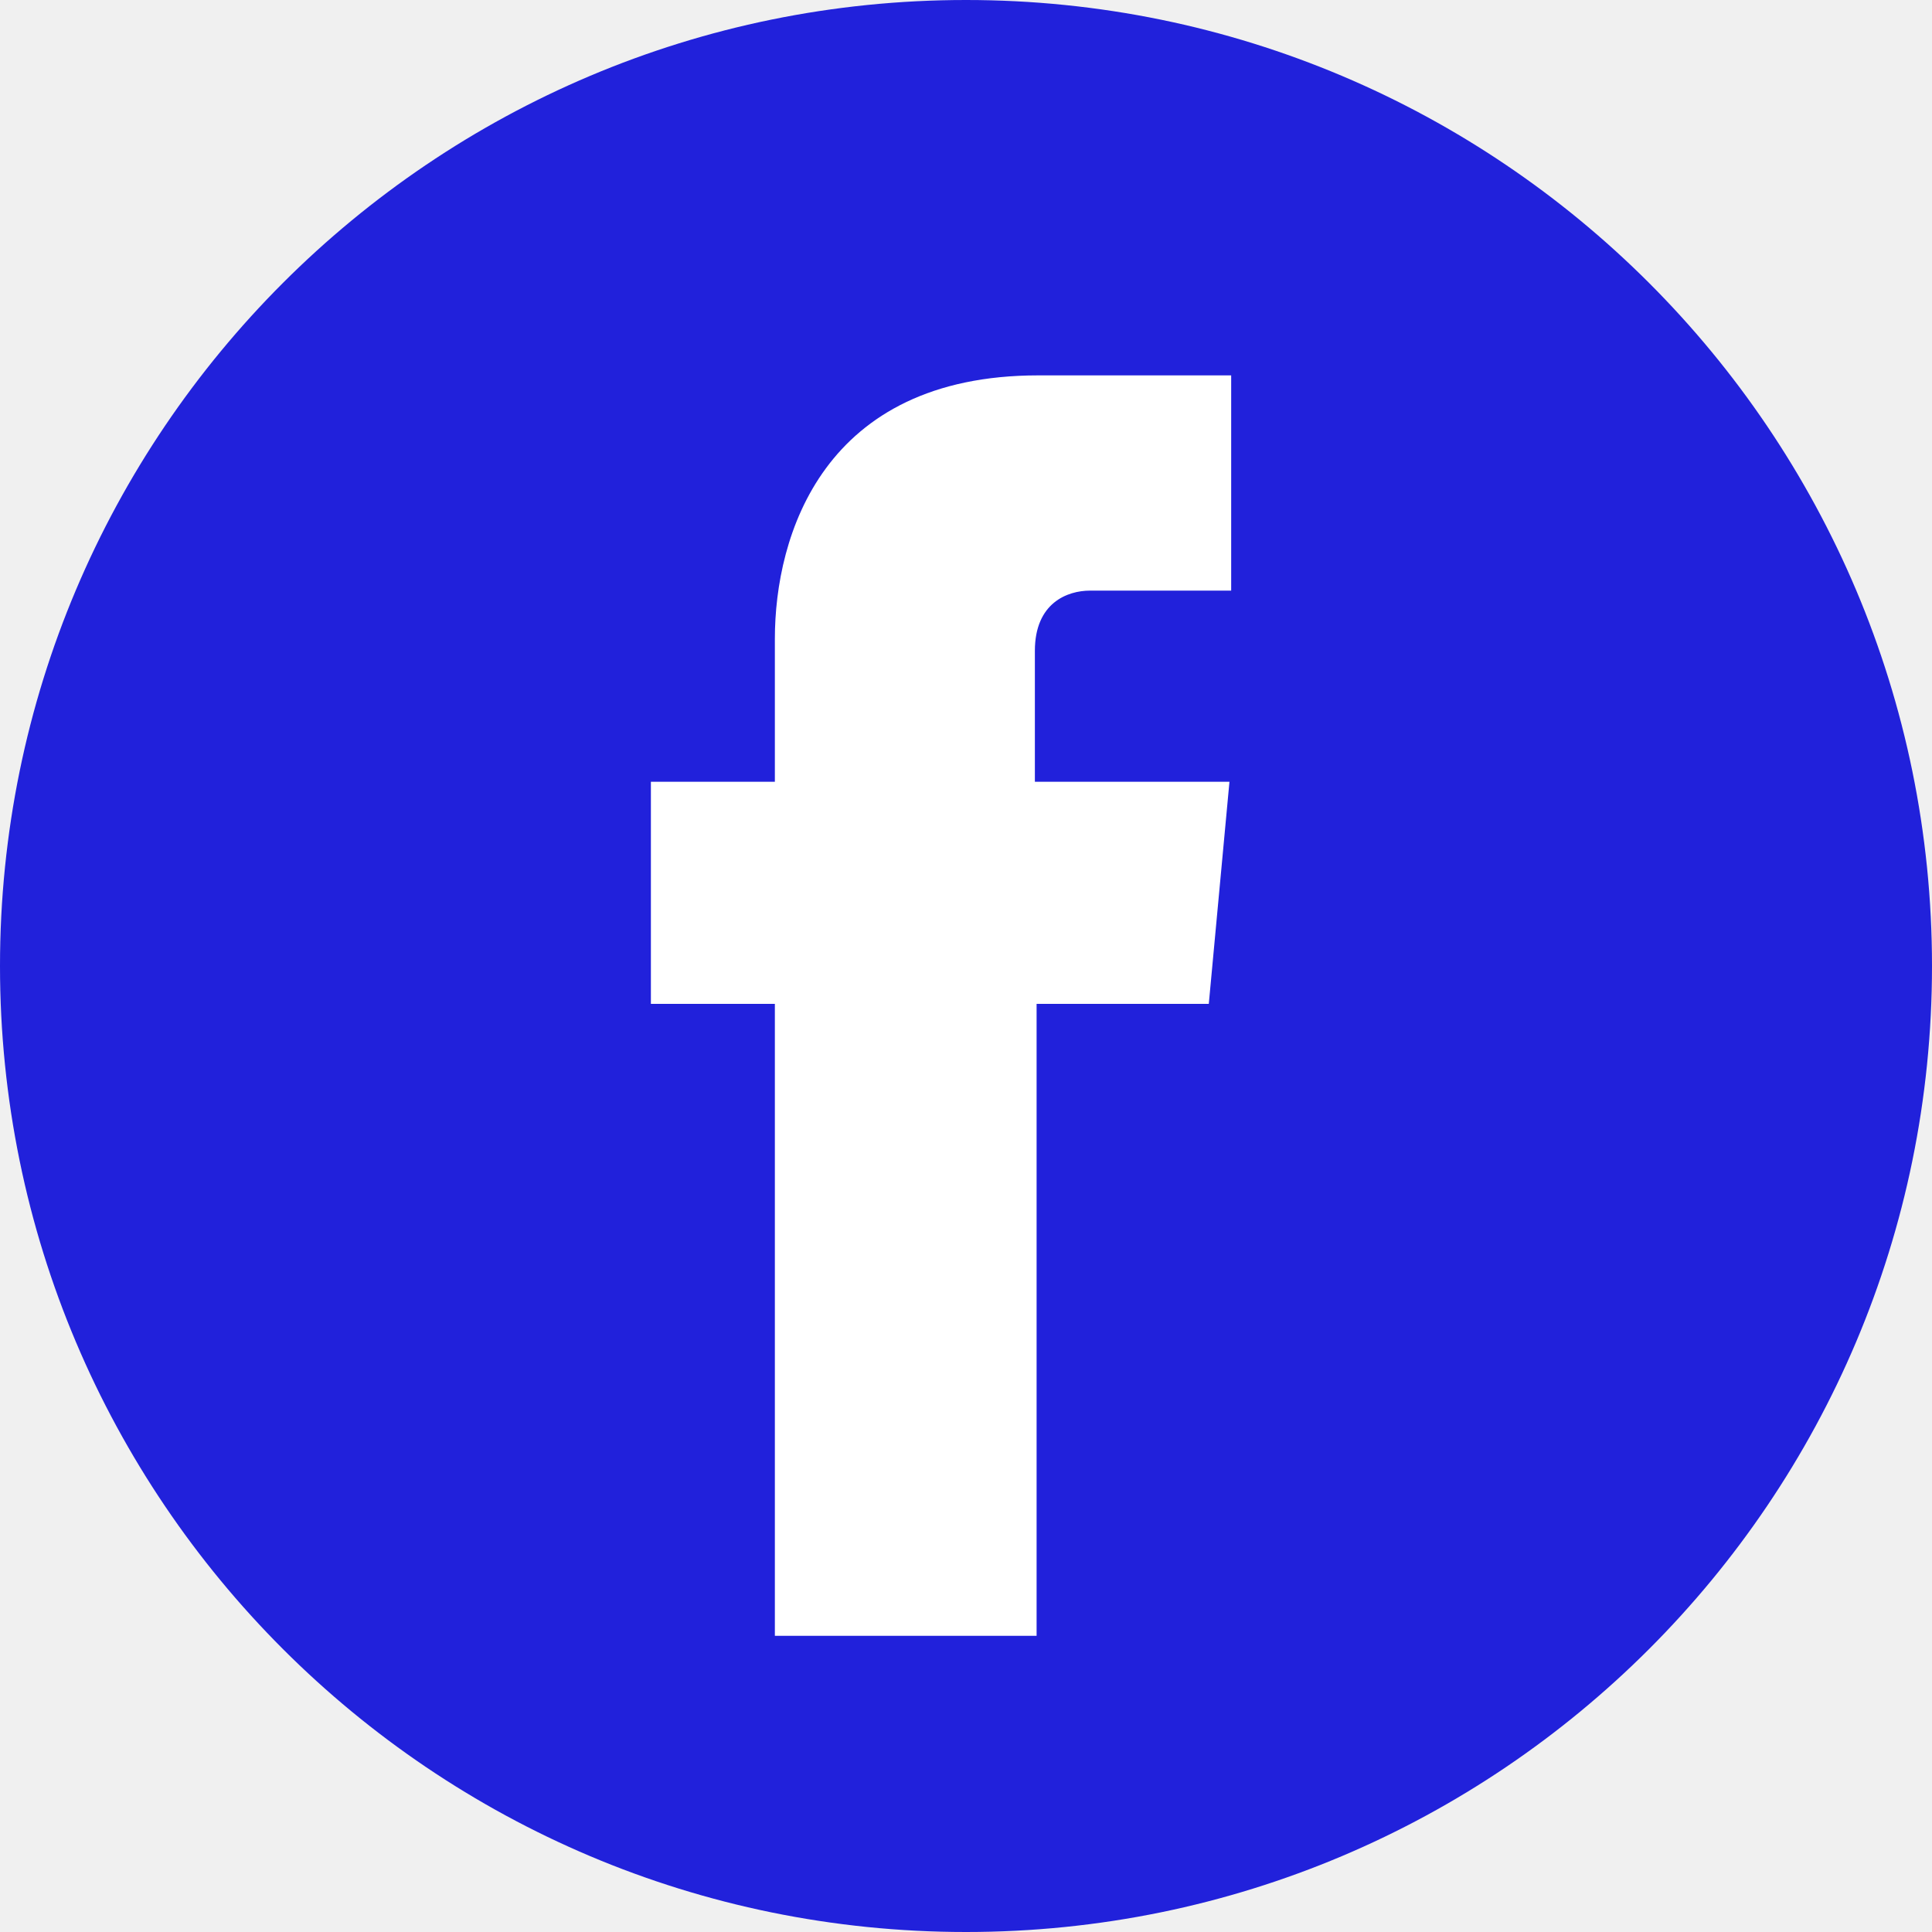
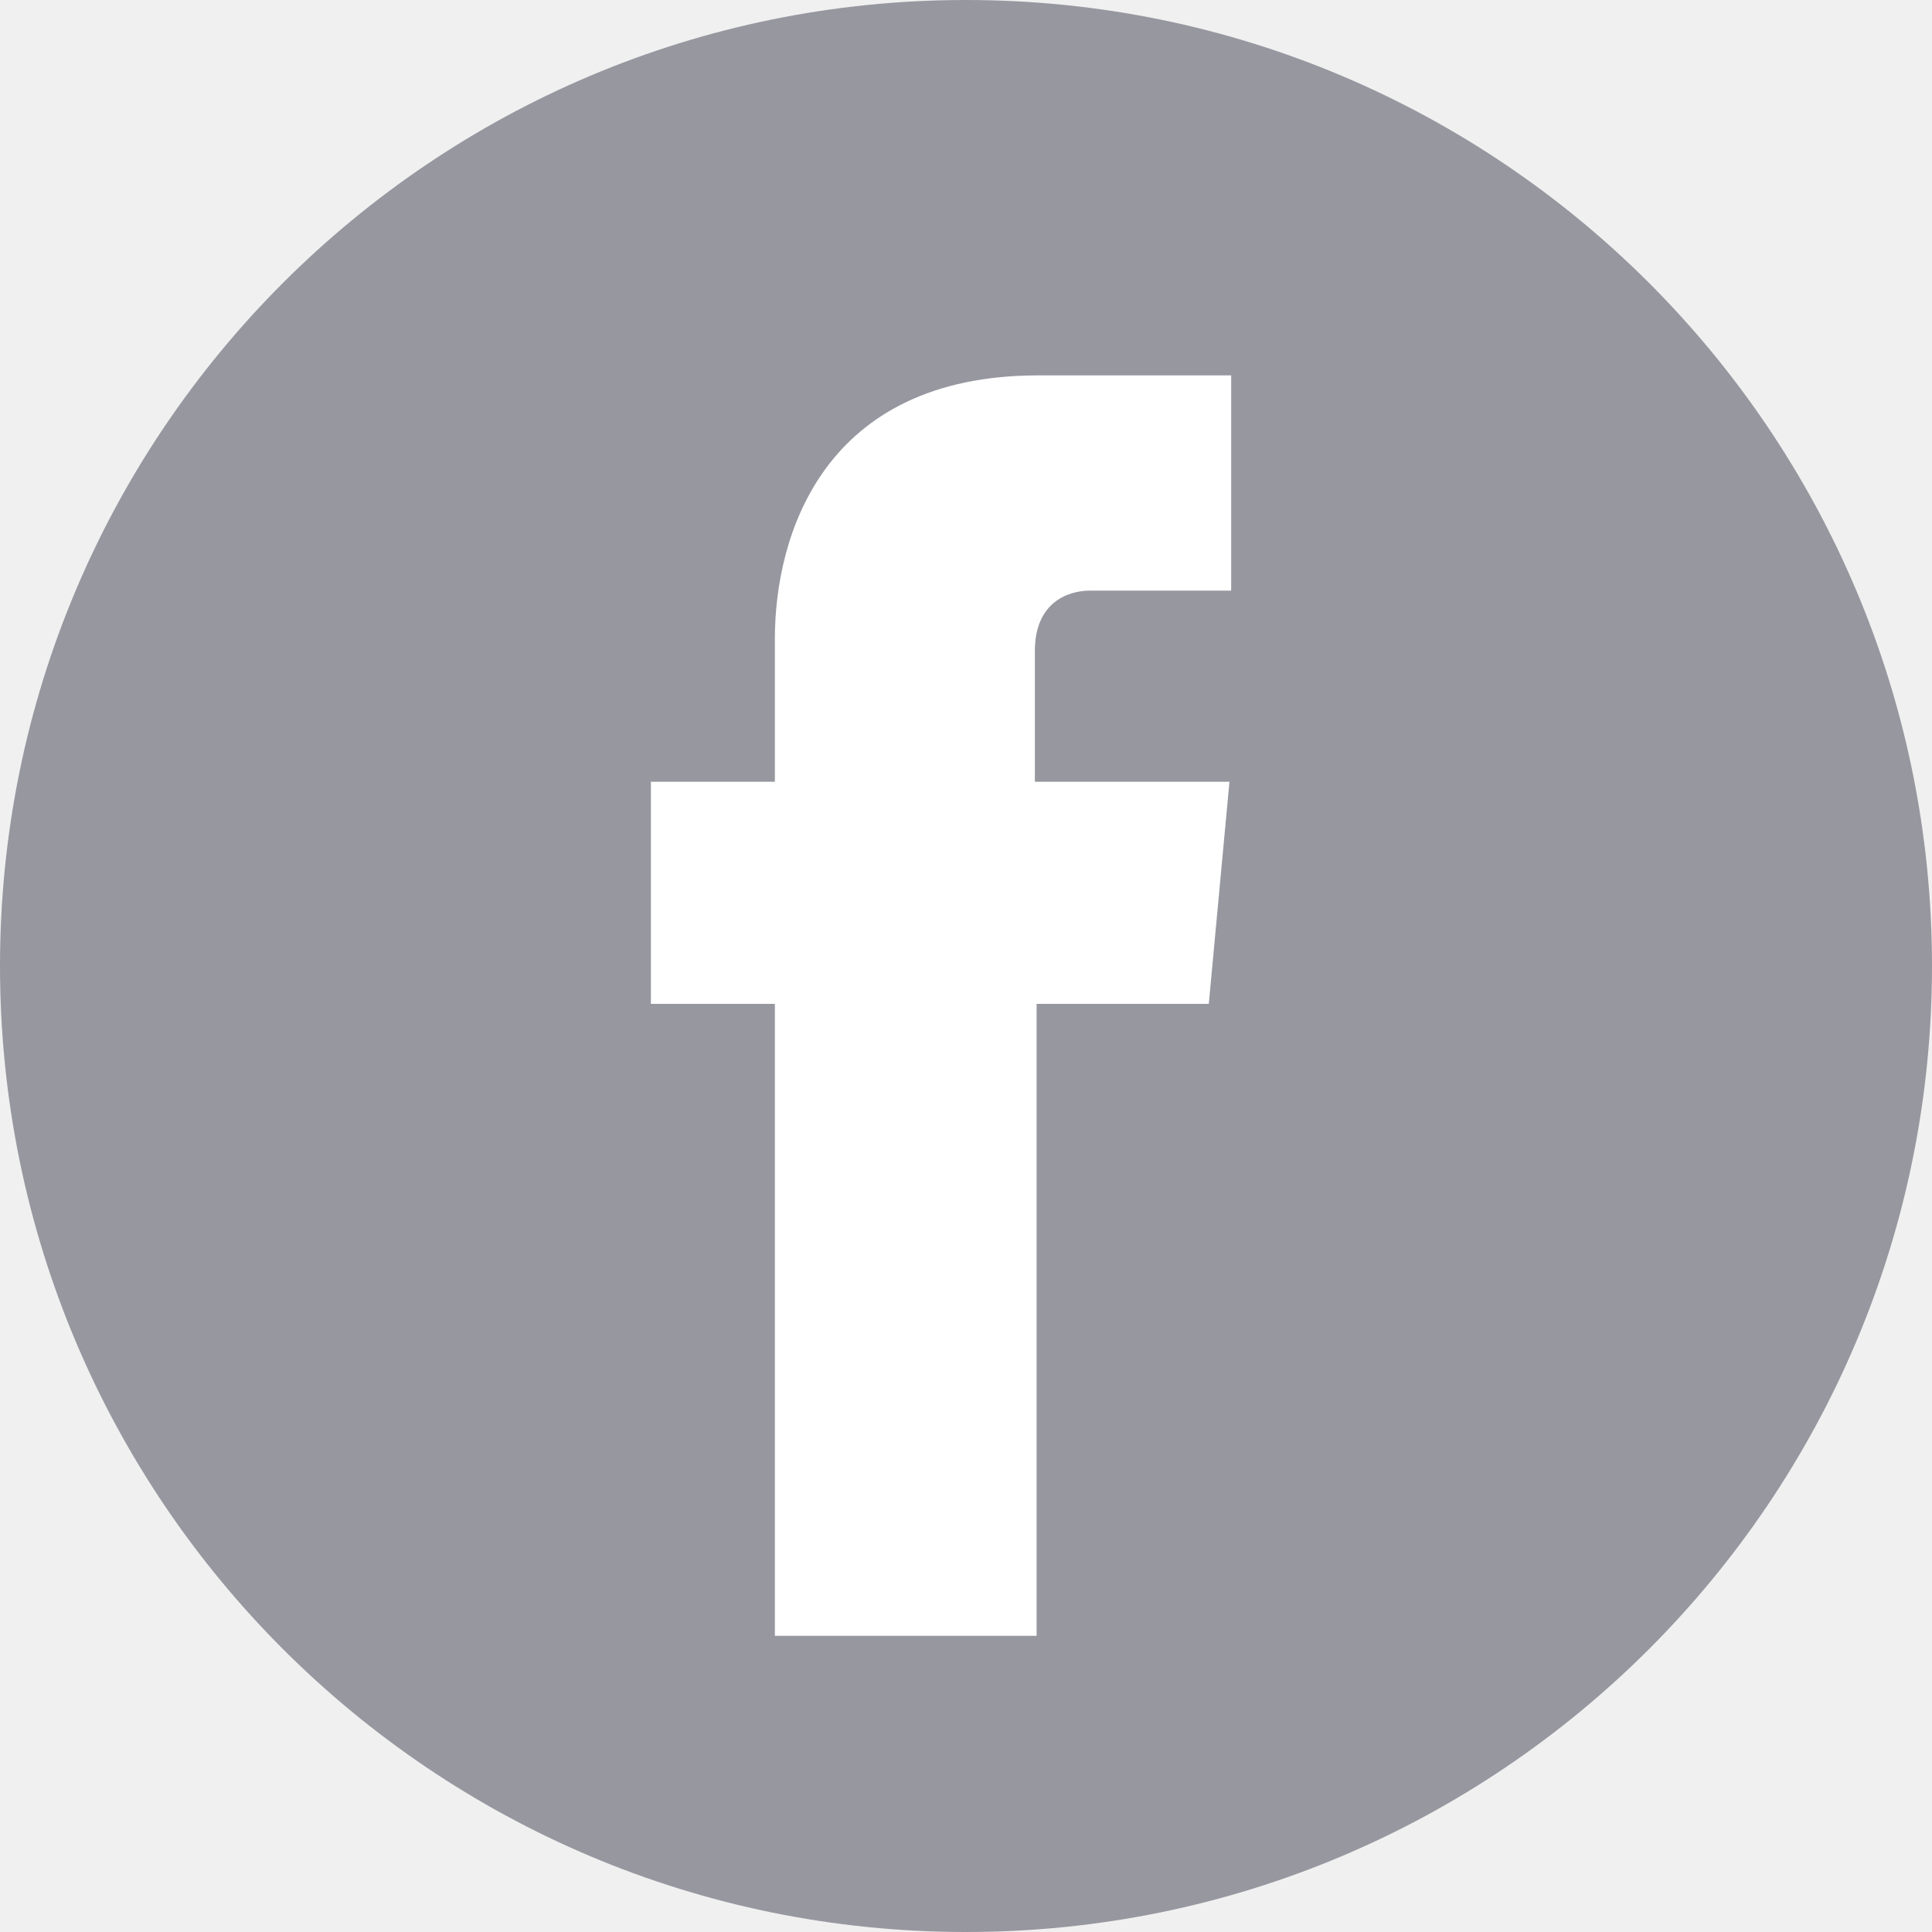
<svg xmlns="http://www.w3.org/2000/svg" version="1.1" id="Capa_1" x="0px" y="0px" viewBox="-423 224.8 112.2 112.2" style="enable-background:new -423 224.8 112.2 112.2;" xml:space="preserve">
  <style type="text/css">
- 	.st0{fill:#2121DB;}
+ 	.st0{fill:#9797A0;}
	.st1{fill:#FFFFFF;}
</style>
  <g>
    <circle class="st0" cx="-366.9" cy="280.9" r="56.1" />
-     <path class="st1" d="M-352.8,283.1h-10v36.7H-378v-36.7h-7.2v-12.9h7.2v-8.3c0-6,2.8-15.3,15.3-15.3l11.2,0v12.5h-8.2   c-1.3,0-3.2,0.7-3.2,3.5v7.6h11.3L-352.8,283.1z" />
+     <path class="st1" d="M-352.8,283.1h-10v36.7H-378v-36.7h-7.2v-12.9h7.2v-8.3c0-6,2.8-15.3,15.3-15.3h11.2v12.5h-8.2   c-1.3,0-3.2,0.7-3.2,3.5v7.6h11.3L-352.8,283.1z" />
  </g>
</svg>
